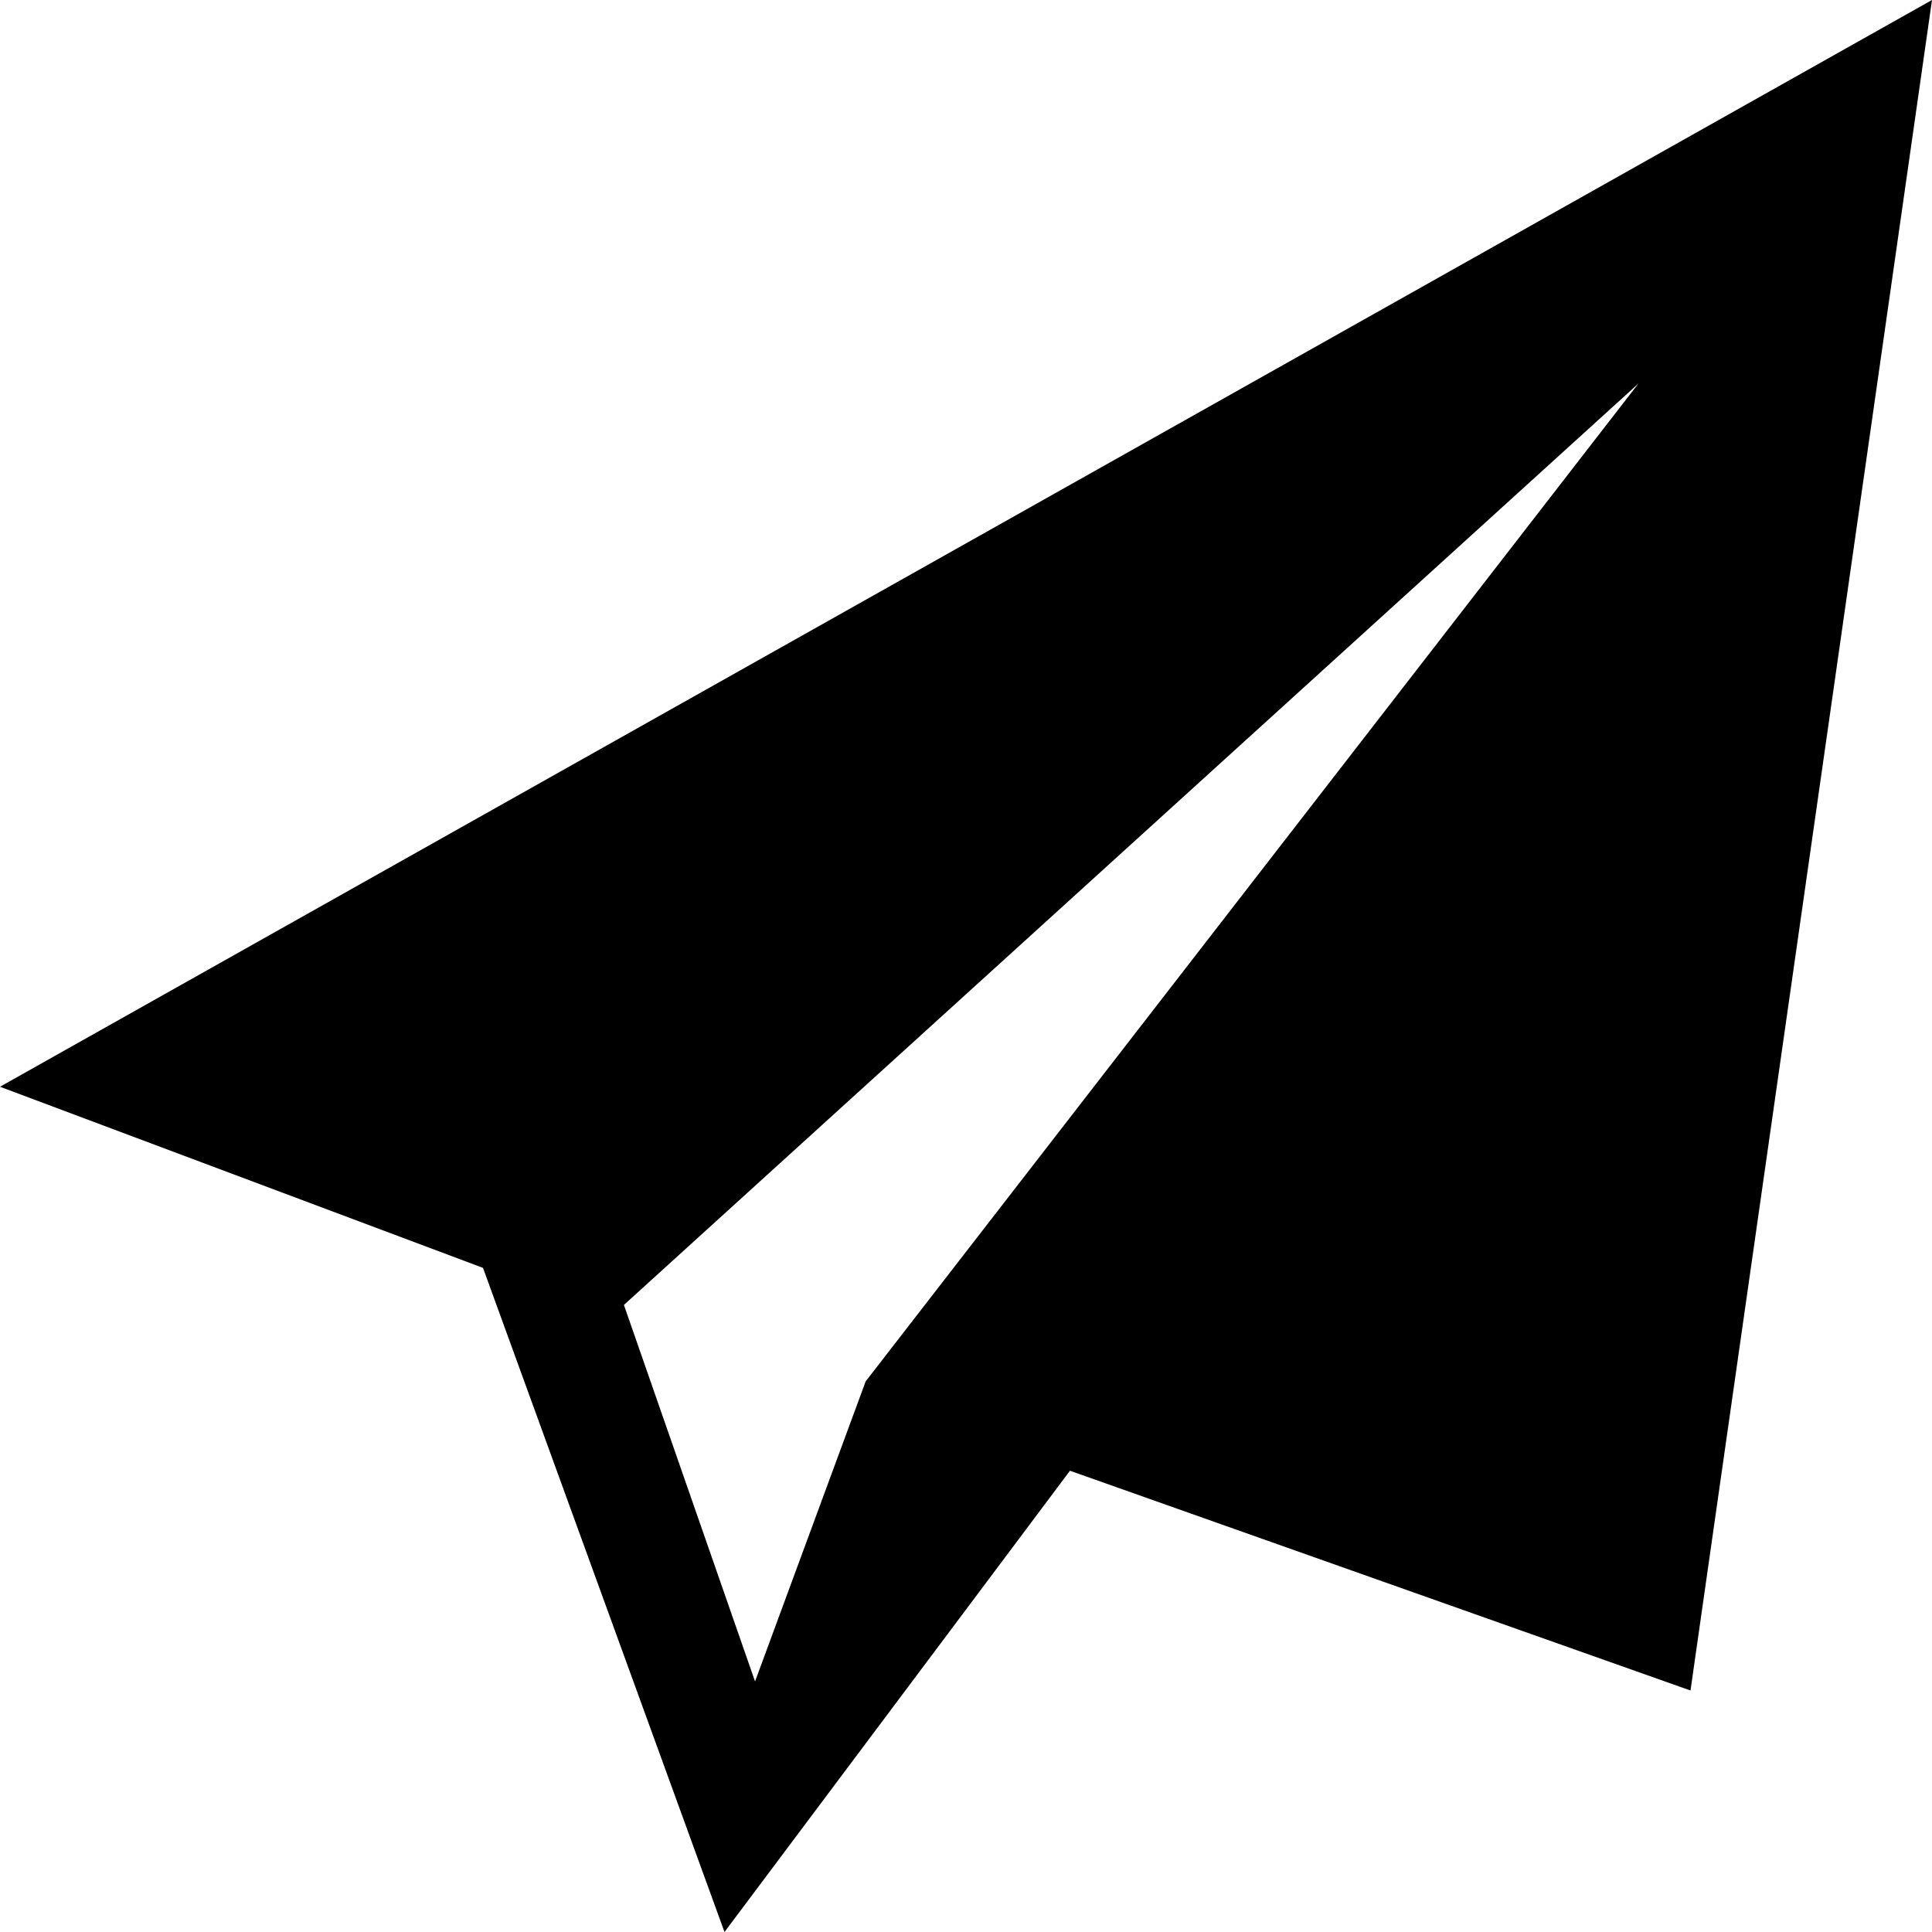
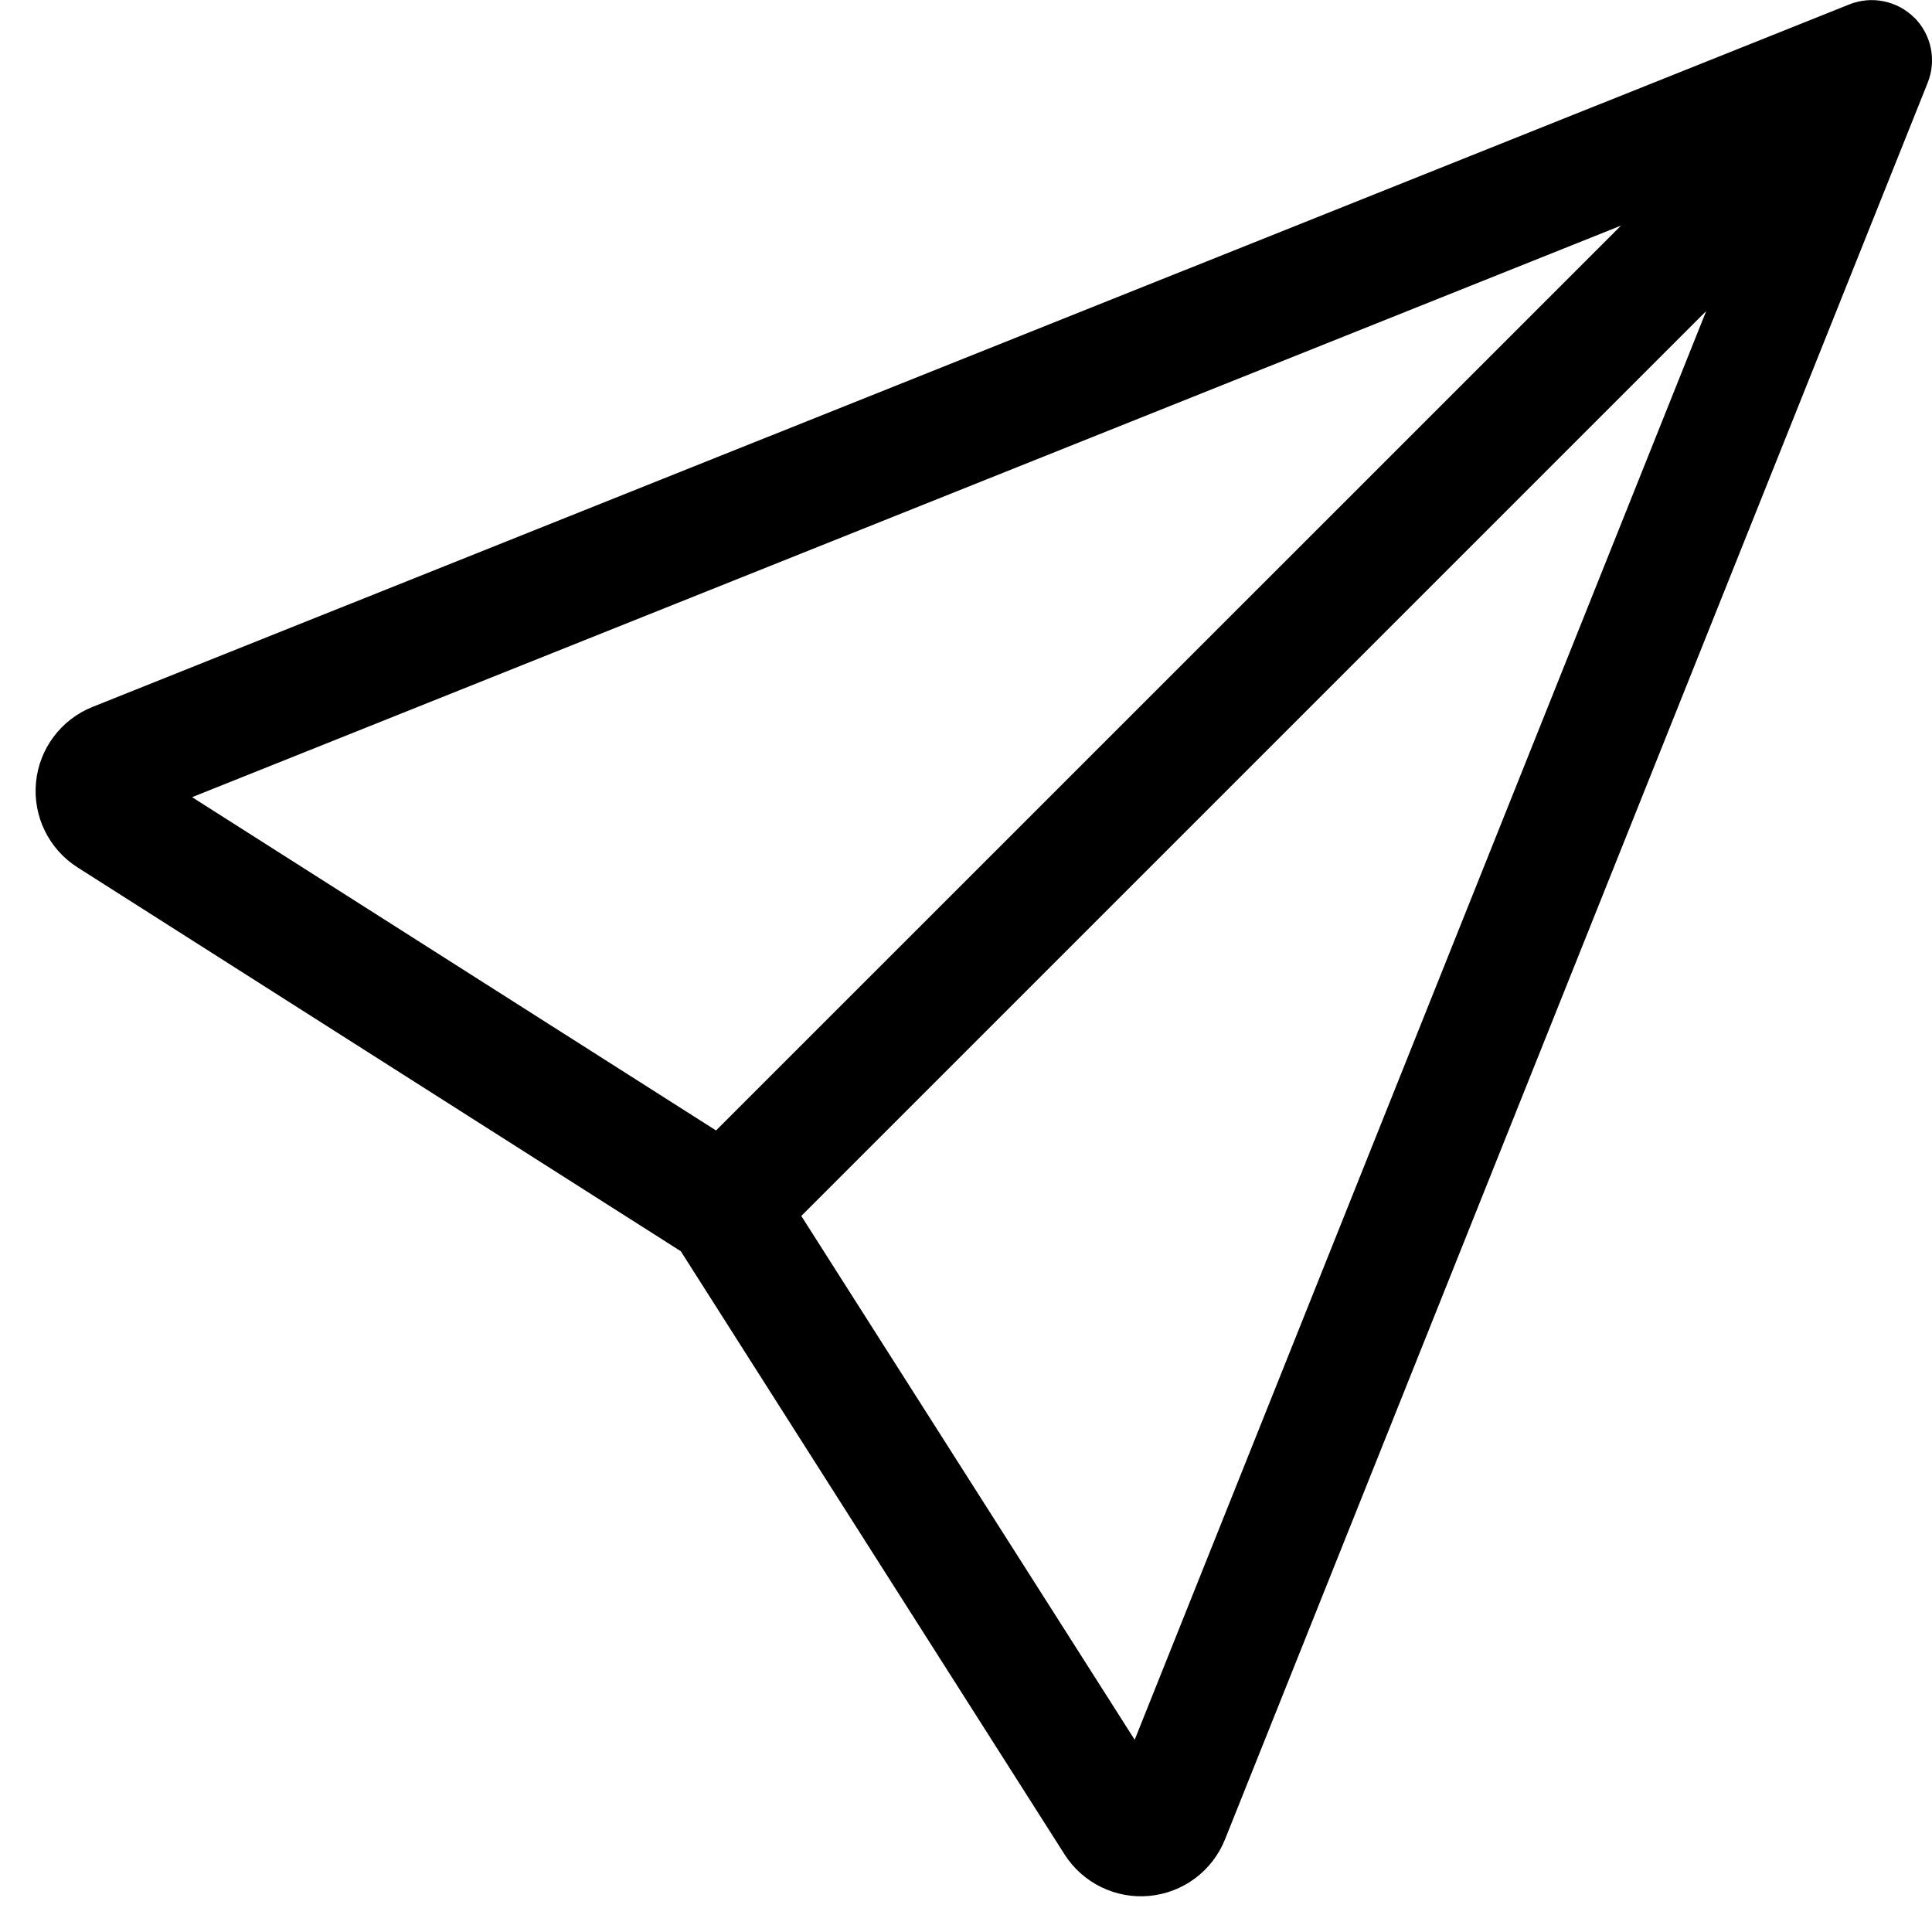
- <svg xmlns="http://www.w3.org/2000/svg" version="1.1" width="16" height="16" viewBox="0 0 16 16" enable-background="new 0 0 16 16">
-   <path d="M0,9l4,1.5L6,16l2.861-3.82L14,14l2-14L0,9z M7.169,11.44l-0.916,2.485l-1.086-3.118l8.402-7.631L7.169,11.44z" />
+ <svg xmlns="http://www.w3.org/2000/svg" width="16" height="16" fill="currentColor" class="bi bi-send" viewBox="0 0 16 16">
+   <path d="M15.854.146a.5.5 0 0 1 .11.54l-5.819 14.547a.75.75 0 0 1-1.329.124l-3.178-4.995L.643 7.184a.75.75 0 0 1 .124-1.33L15.314.037a.5.5 0 0 1 .54.11ZM6.636 10.07l2.761 4.338L14.13 2.576 6.636 10.07Zm6.787-8.201L1.591 6.602l4.339 2.76 7.494-7.493Z" />
</svg>
